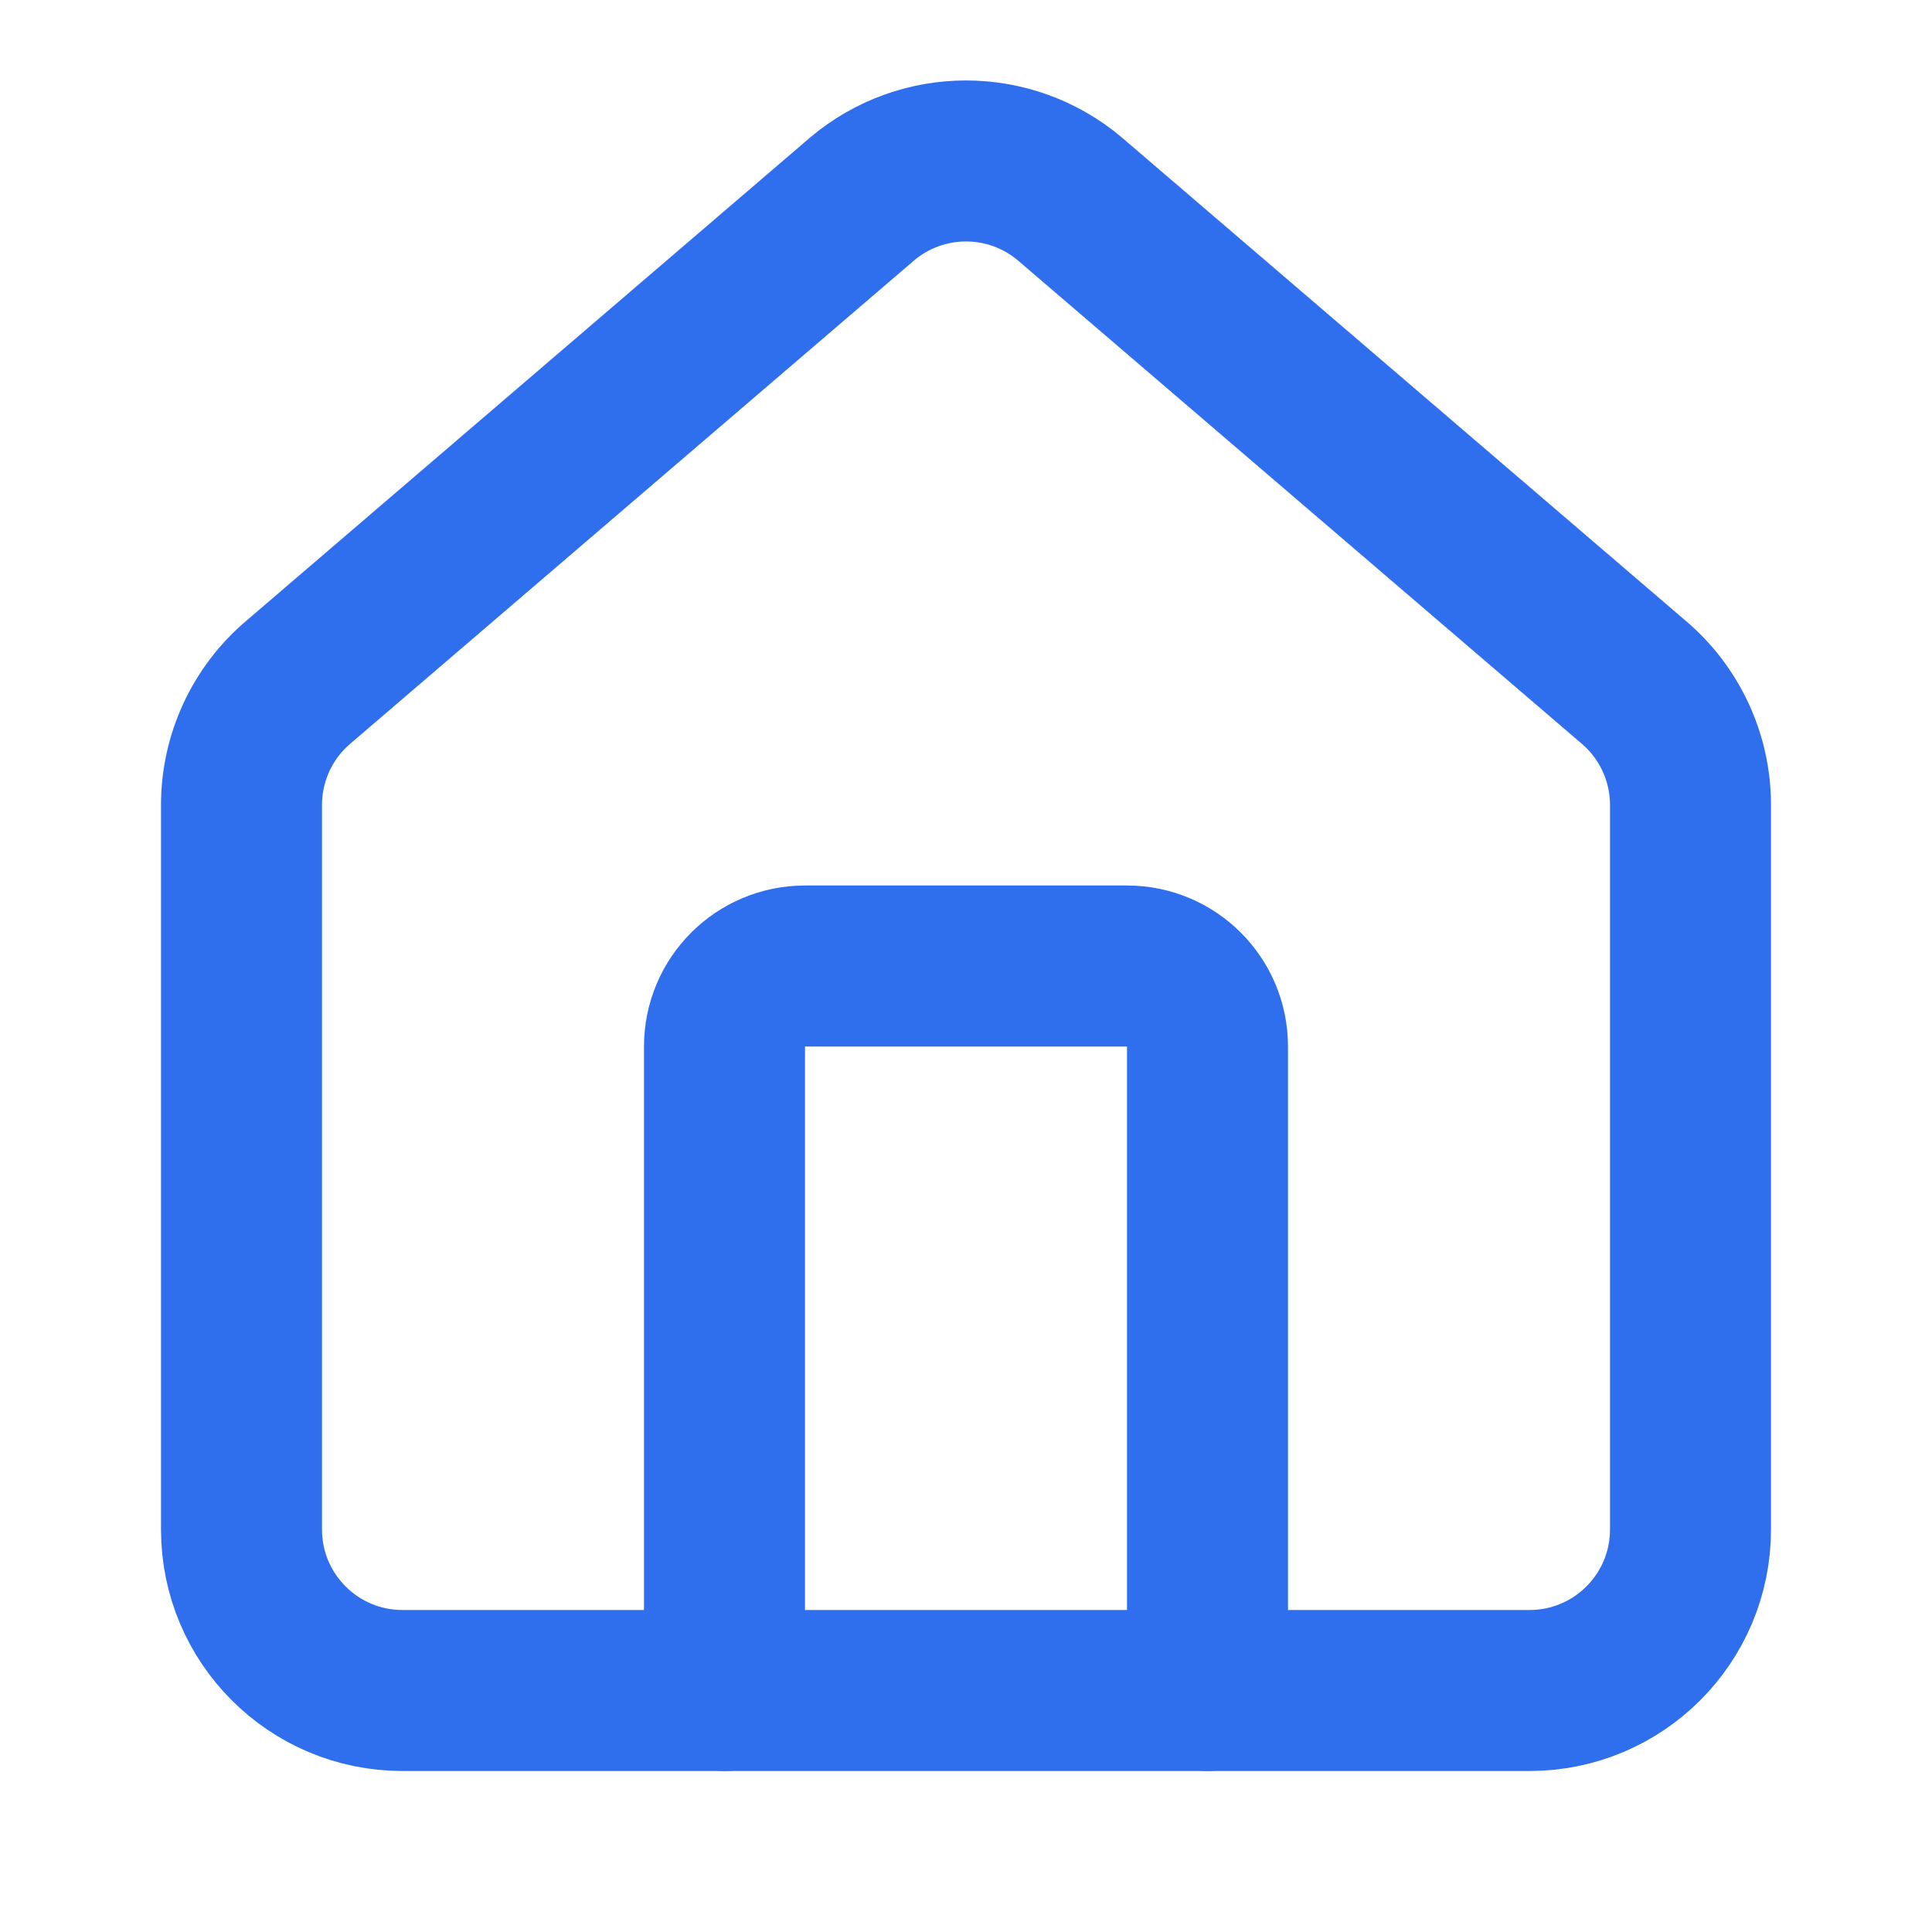
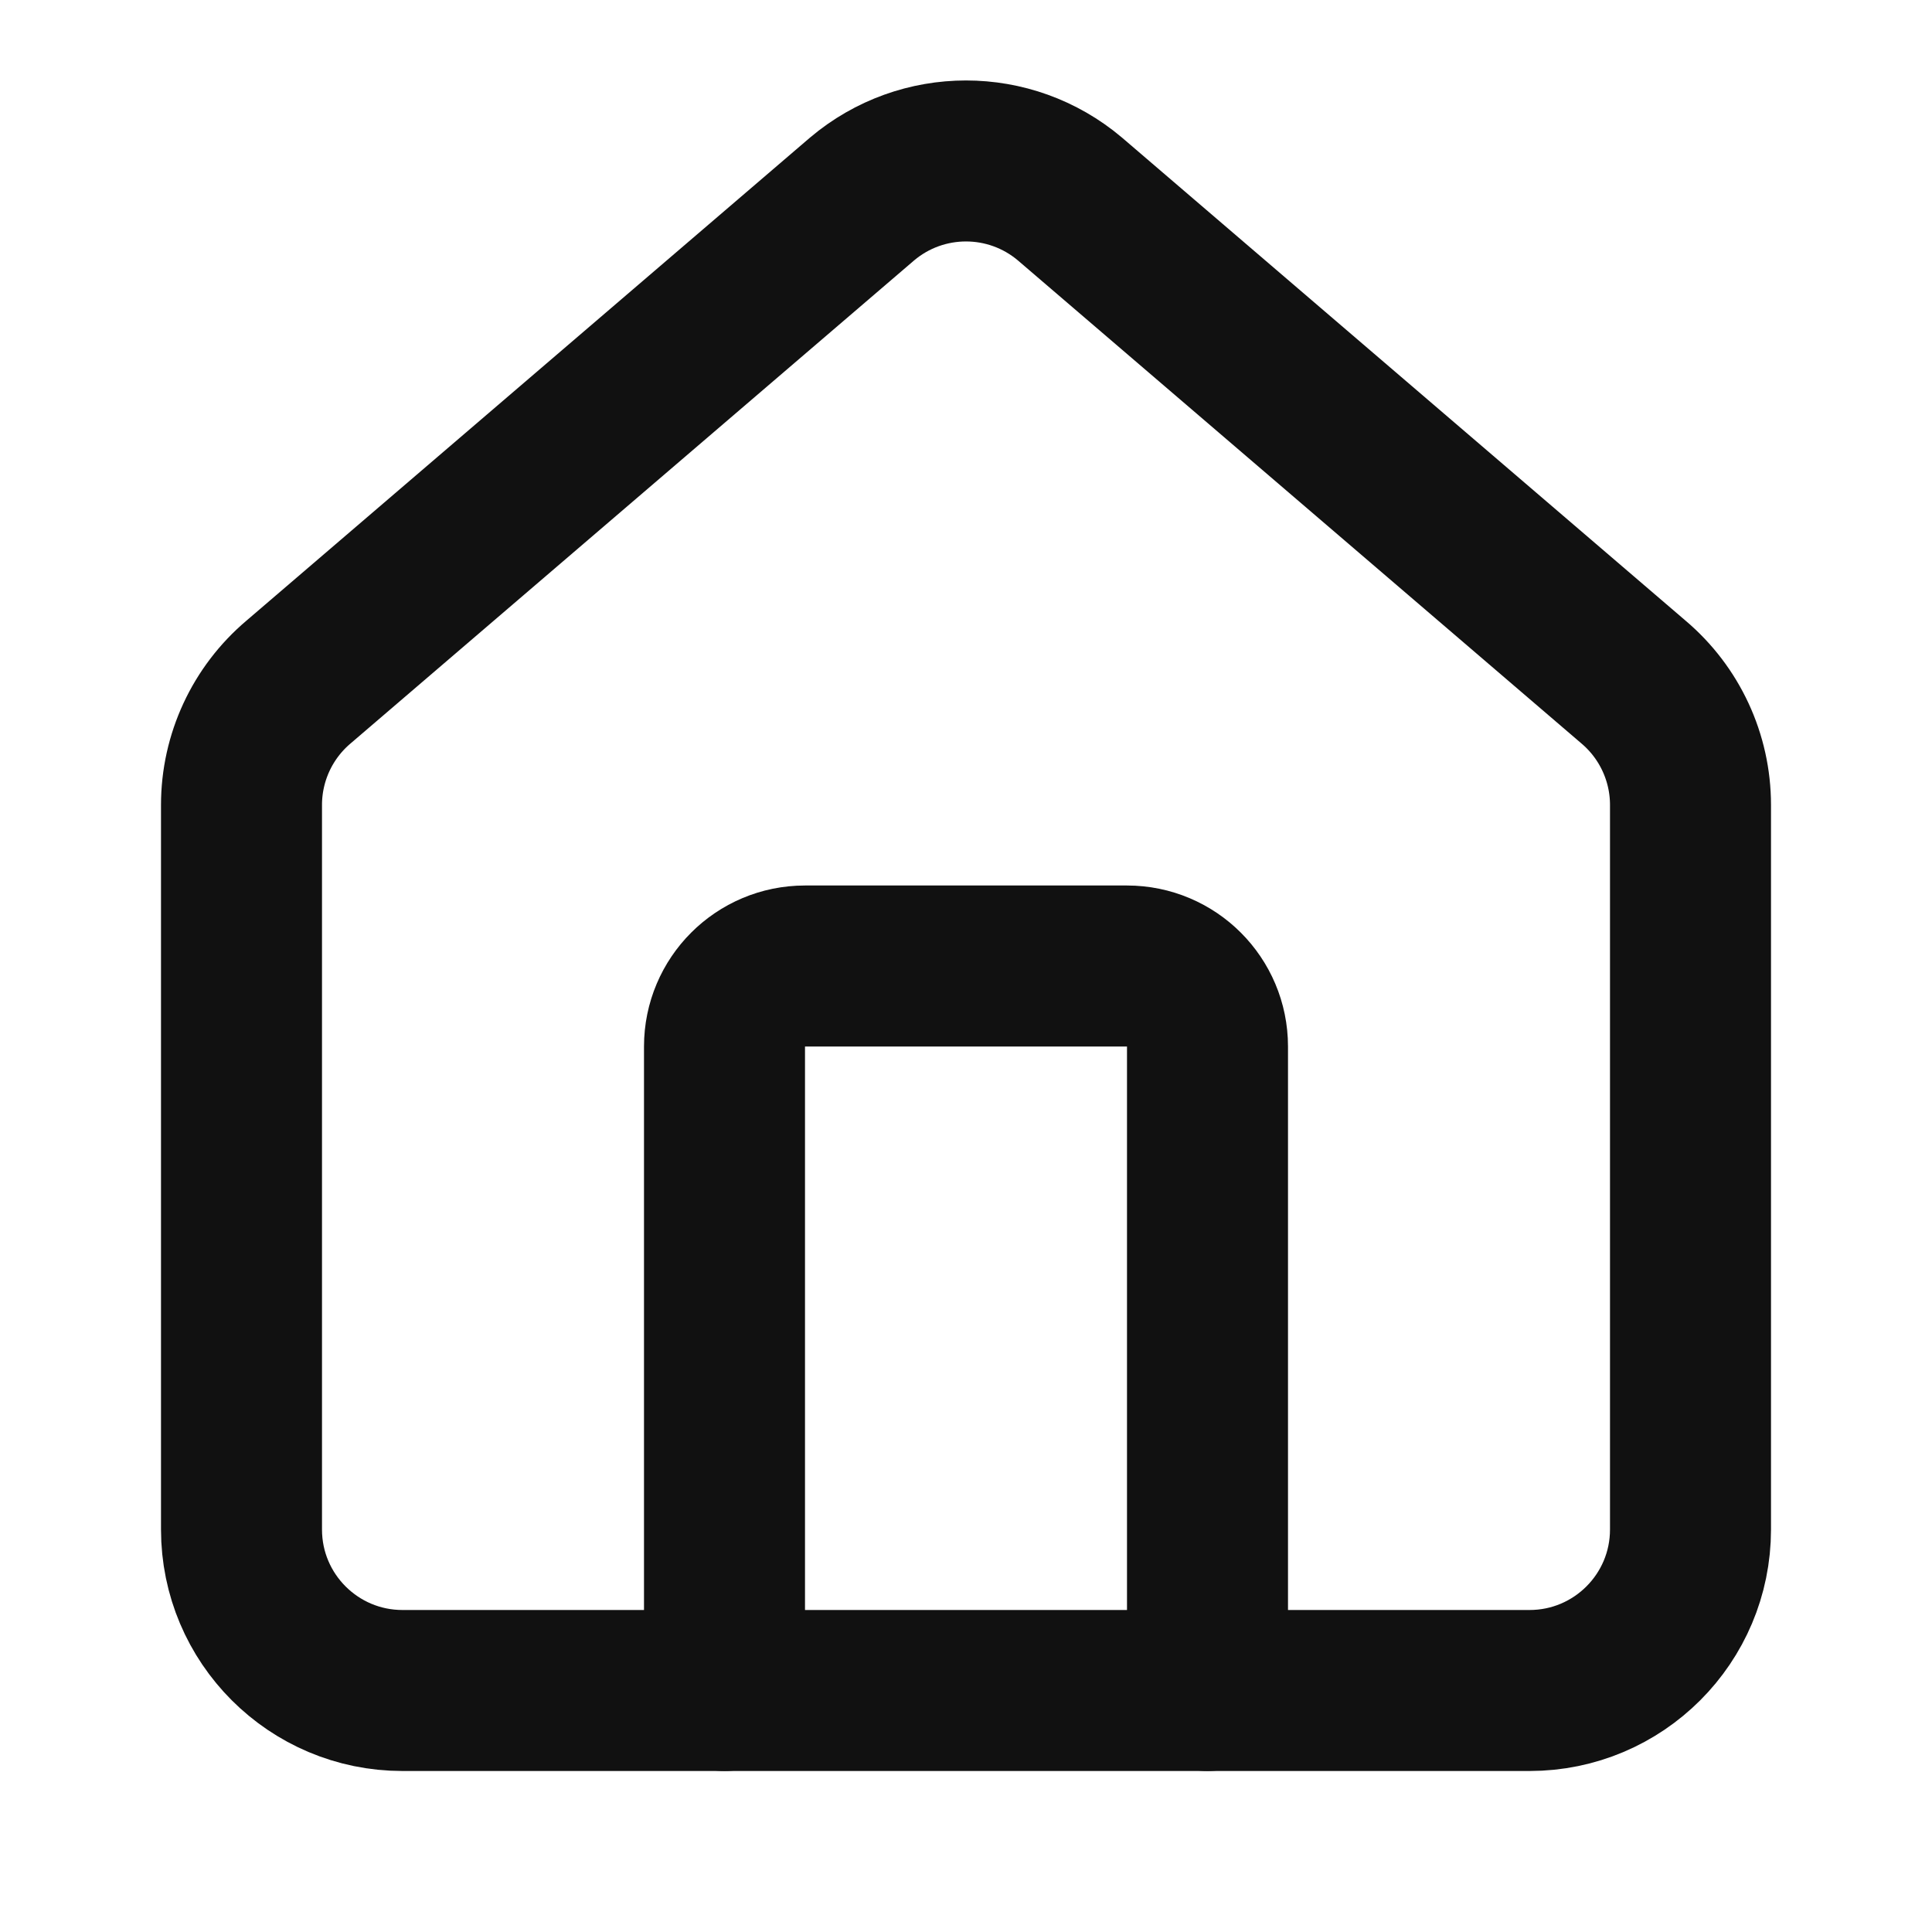
- <svg xmlns="http://www.w3.org/2000/svg" viewBox="0 0 24 24" fill="none" stroke="#2F6FED" stroke-width="2" stroke-linecap="round" stroke-linejoin="round">
+ <svg xmlns="http://www.w3.org/2000/svg" viewBox="0 0 24 24" fill="none" stroke="#111111" stroke-width="2" stroke-linecap="round" stroke-linejoin="round">
  <path d="M15 21v-8a1 1 0 0 0-1-1h-4a1 1 0 0 0-1 1v8" />
  <path d="M3 10a2 2 0 0 1 .709-1.528l7-6a2 2 0 0 1 2.582 0l7 6A2 2 0 0 1 21 10v9a2 2 0 0 1-2 2H5a2 2 0 0 1-2-2z" />
</svg>
